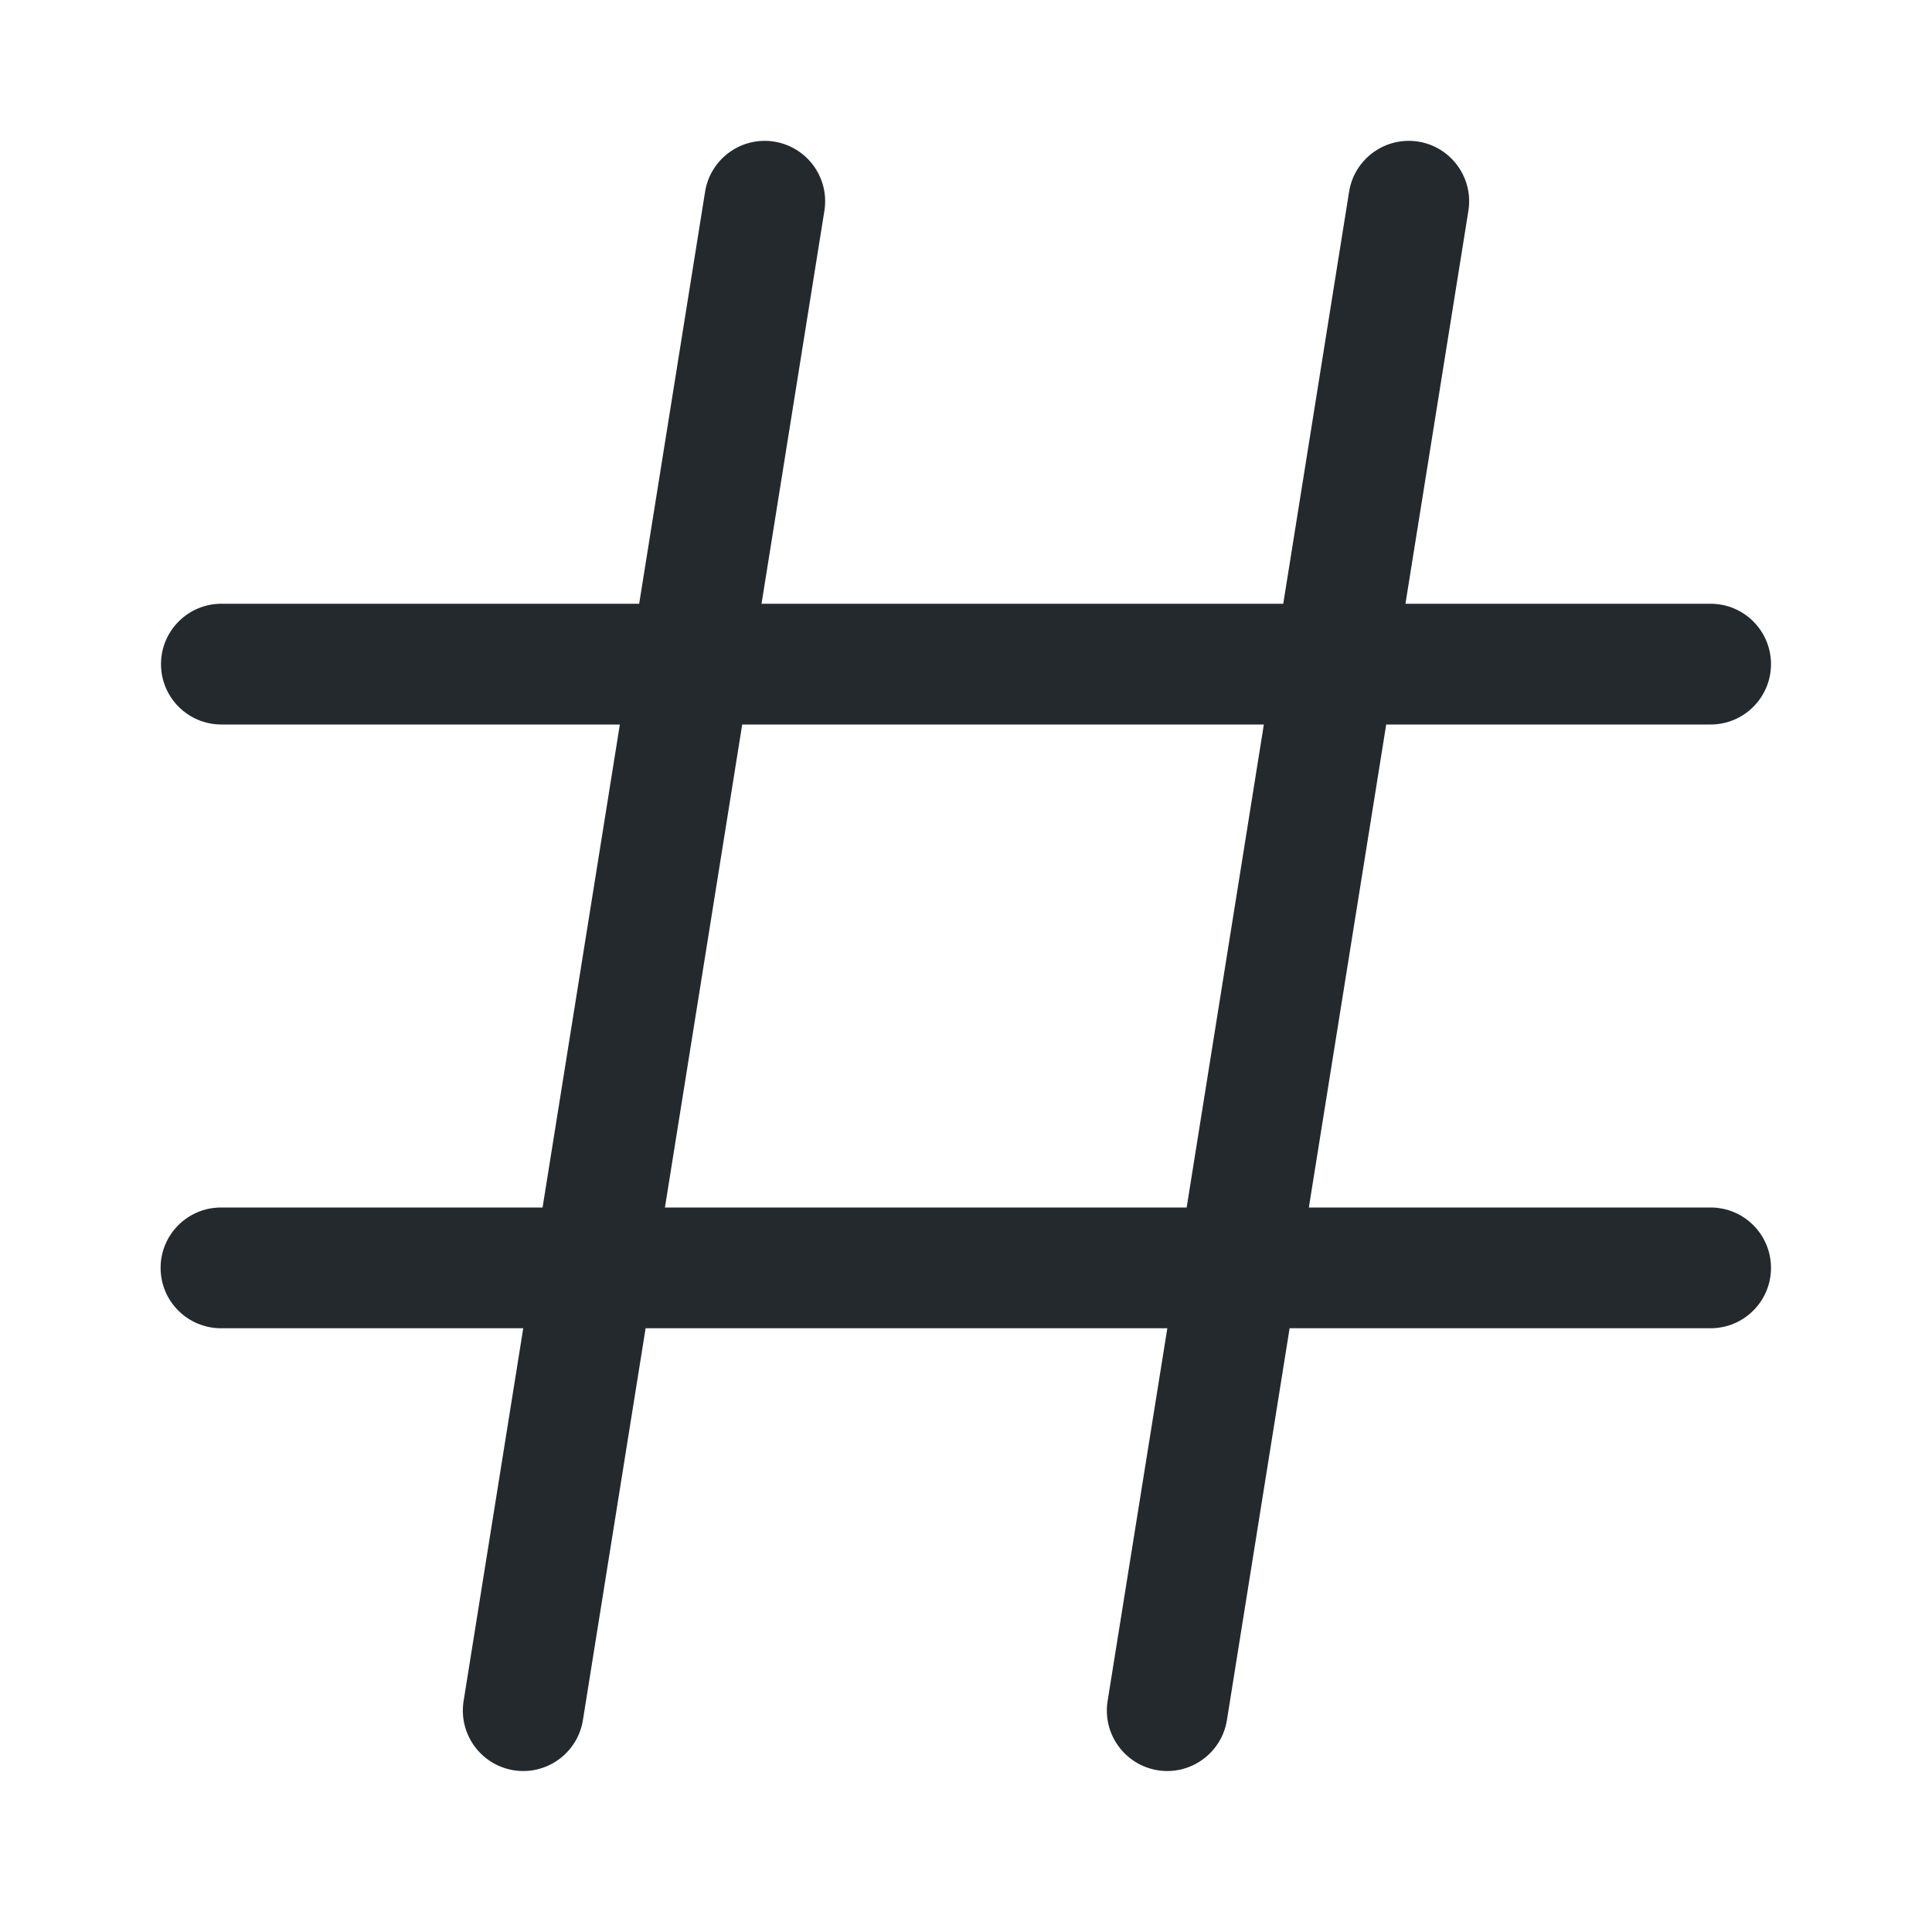
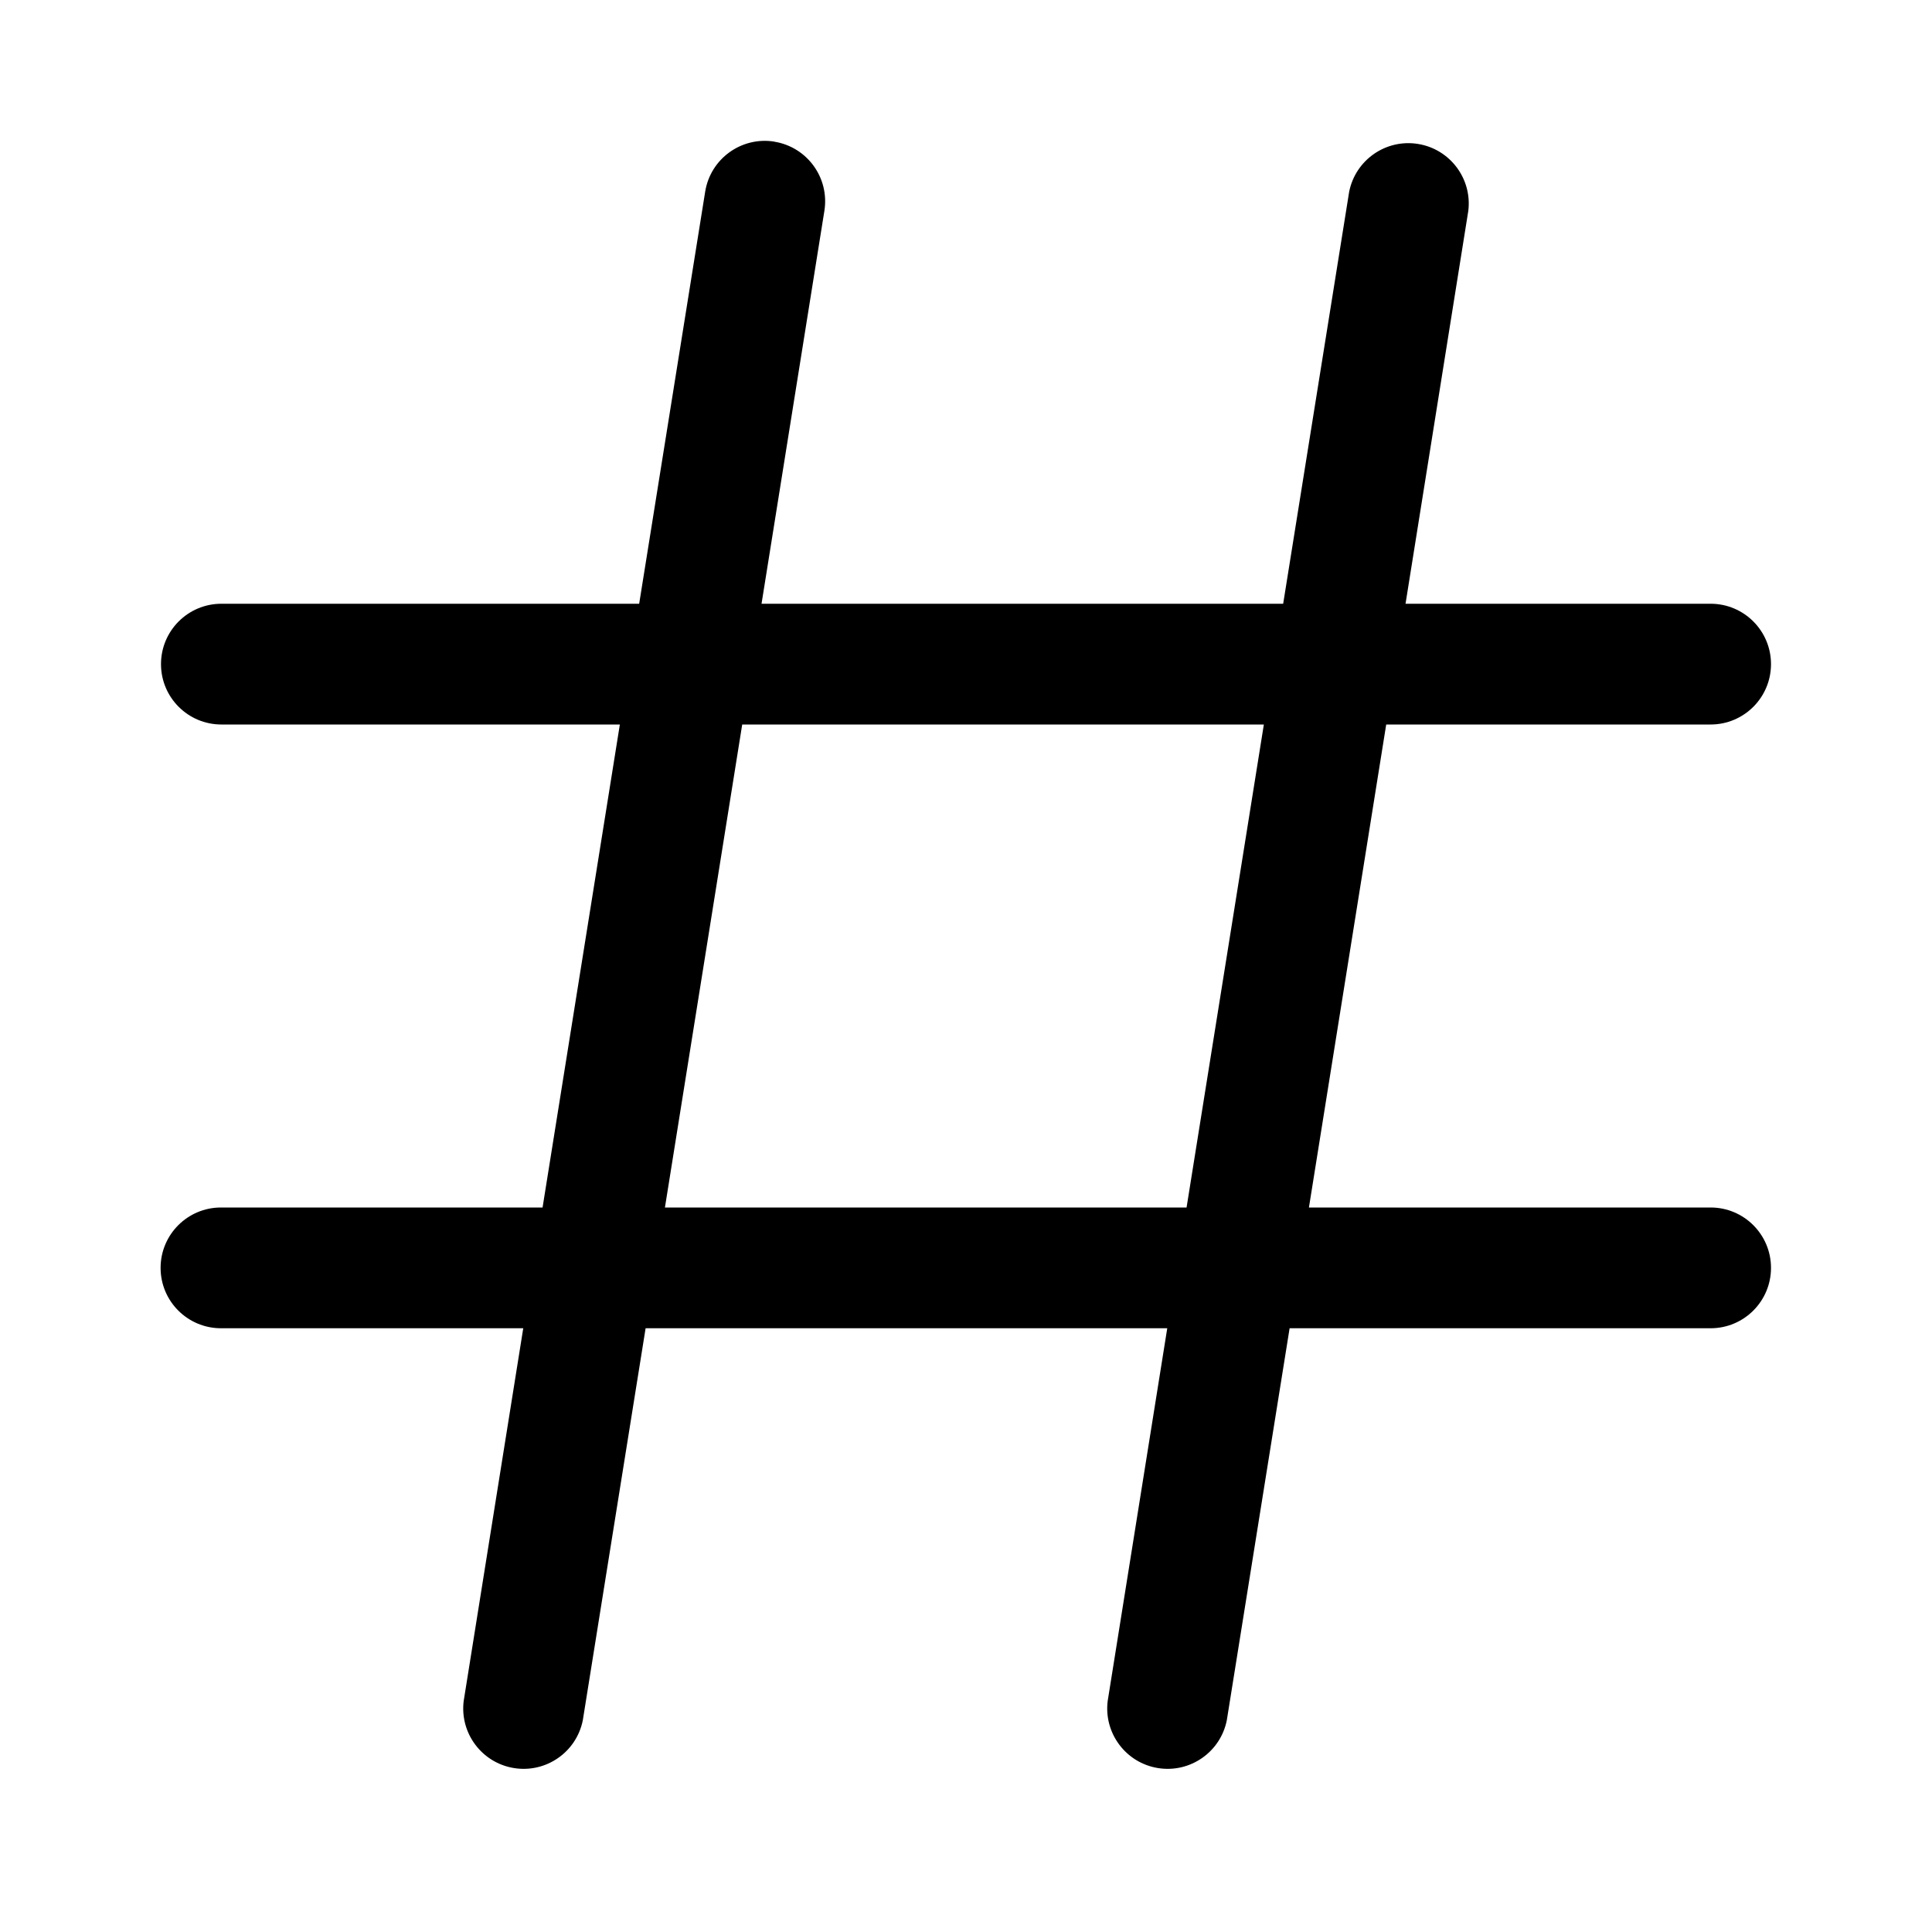
- <svg xmlns="http://www.w3.org/2000/svg" width="24" height="24" viewBox="0 0 24 24" fill="none">
-   <path fill-rule="evenodd" clip-rule="evenodd" d="M9.618 1.759C10.027 1.825 10.306 2.209 10.241 2.618L9.46 7.5H15.941L16.759 2.381C16.825 1.972 17.209 1.694 17.619 1.759C18.027 1.825 18.306 2.209 18.241 2.618L17.459 7.5H21.25C21.664 7.5 22 7.836 22 8.25C22 8.664 21.664 9 21.25 9H17.22L16.259 15H21.25C21.664 15 22 15.336 22 15.75C22 16.164 21.664 16.5 21.25 16.5H16.02L15.241 21.369C15.175 21.777 14.79 22.056 14.382 21.991C13.973 21.925 13.694 21.541 13.759 21.131L14.501 16.5H8.02L7.241 21.369C7.175 21.777 6.791 22.056 6.382 21.991C5.973 21.925 5.694 21.541 5.759 21.131L6.5 16.5H2.745C2.331 16.5 1.995 16.164 1.995 15.75C1.995 15.336 2.331 15 2.745 15H6.74L7.7 9H2.75C2.336 9 2 8.664 2 8.25C2 7.836 2.336 7.5 2.75 7.5H7.94L8.759 2.381C8.825 1.972 9.209 1.694 9.618 1.759ZM9.22 9L8.26 15H14.741L15.7 9H9.22Z" fill="#24292E" />
+ <svg xmlns="http://www.w3.org/2000/svg" width="24" height="24" viewBox="0 0 24 24">
+   <path fill-rule="evenodd" d="M9.618 1.76a.75.75 0 01.623.858L9.46 7.5h6.48l.82-5.119a.75.75 0 011.48.237L17.46 7.5h3.79a.75.75 0 010 1.5h-4.03l-.96 6h4.99a.75.75 0 110 1.5h-5.23l-.78 4.869a.75.75 0 01-1.48-.238l.74-4.631H8.02l-.78 4.869a.75.75 0 01-1.48-.238L6.5 16.5H2.745a.75.75 0 010-1.5H6.74l.96-6H2.75a.75.75 0 010-1.5h5.19l.82-5.119a.75.75 0 01.858-.622zM9.22 9l-.96 6h6.48l.96-6H9.22z" />
</svg>
